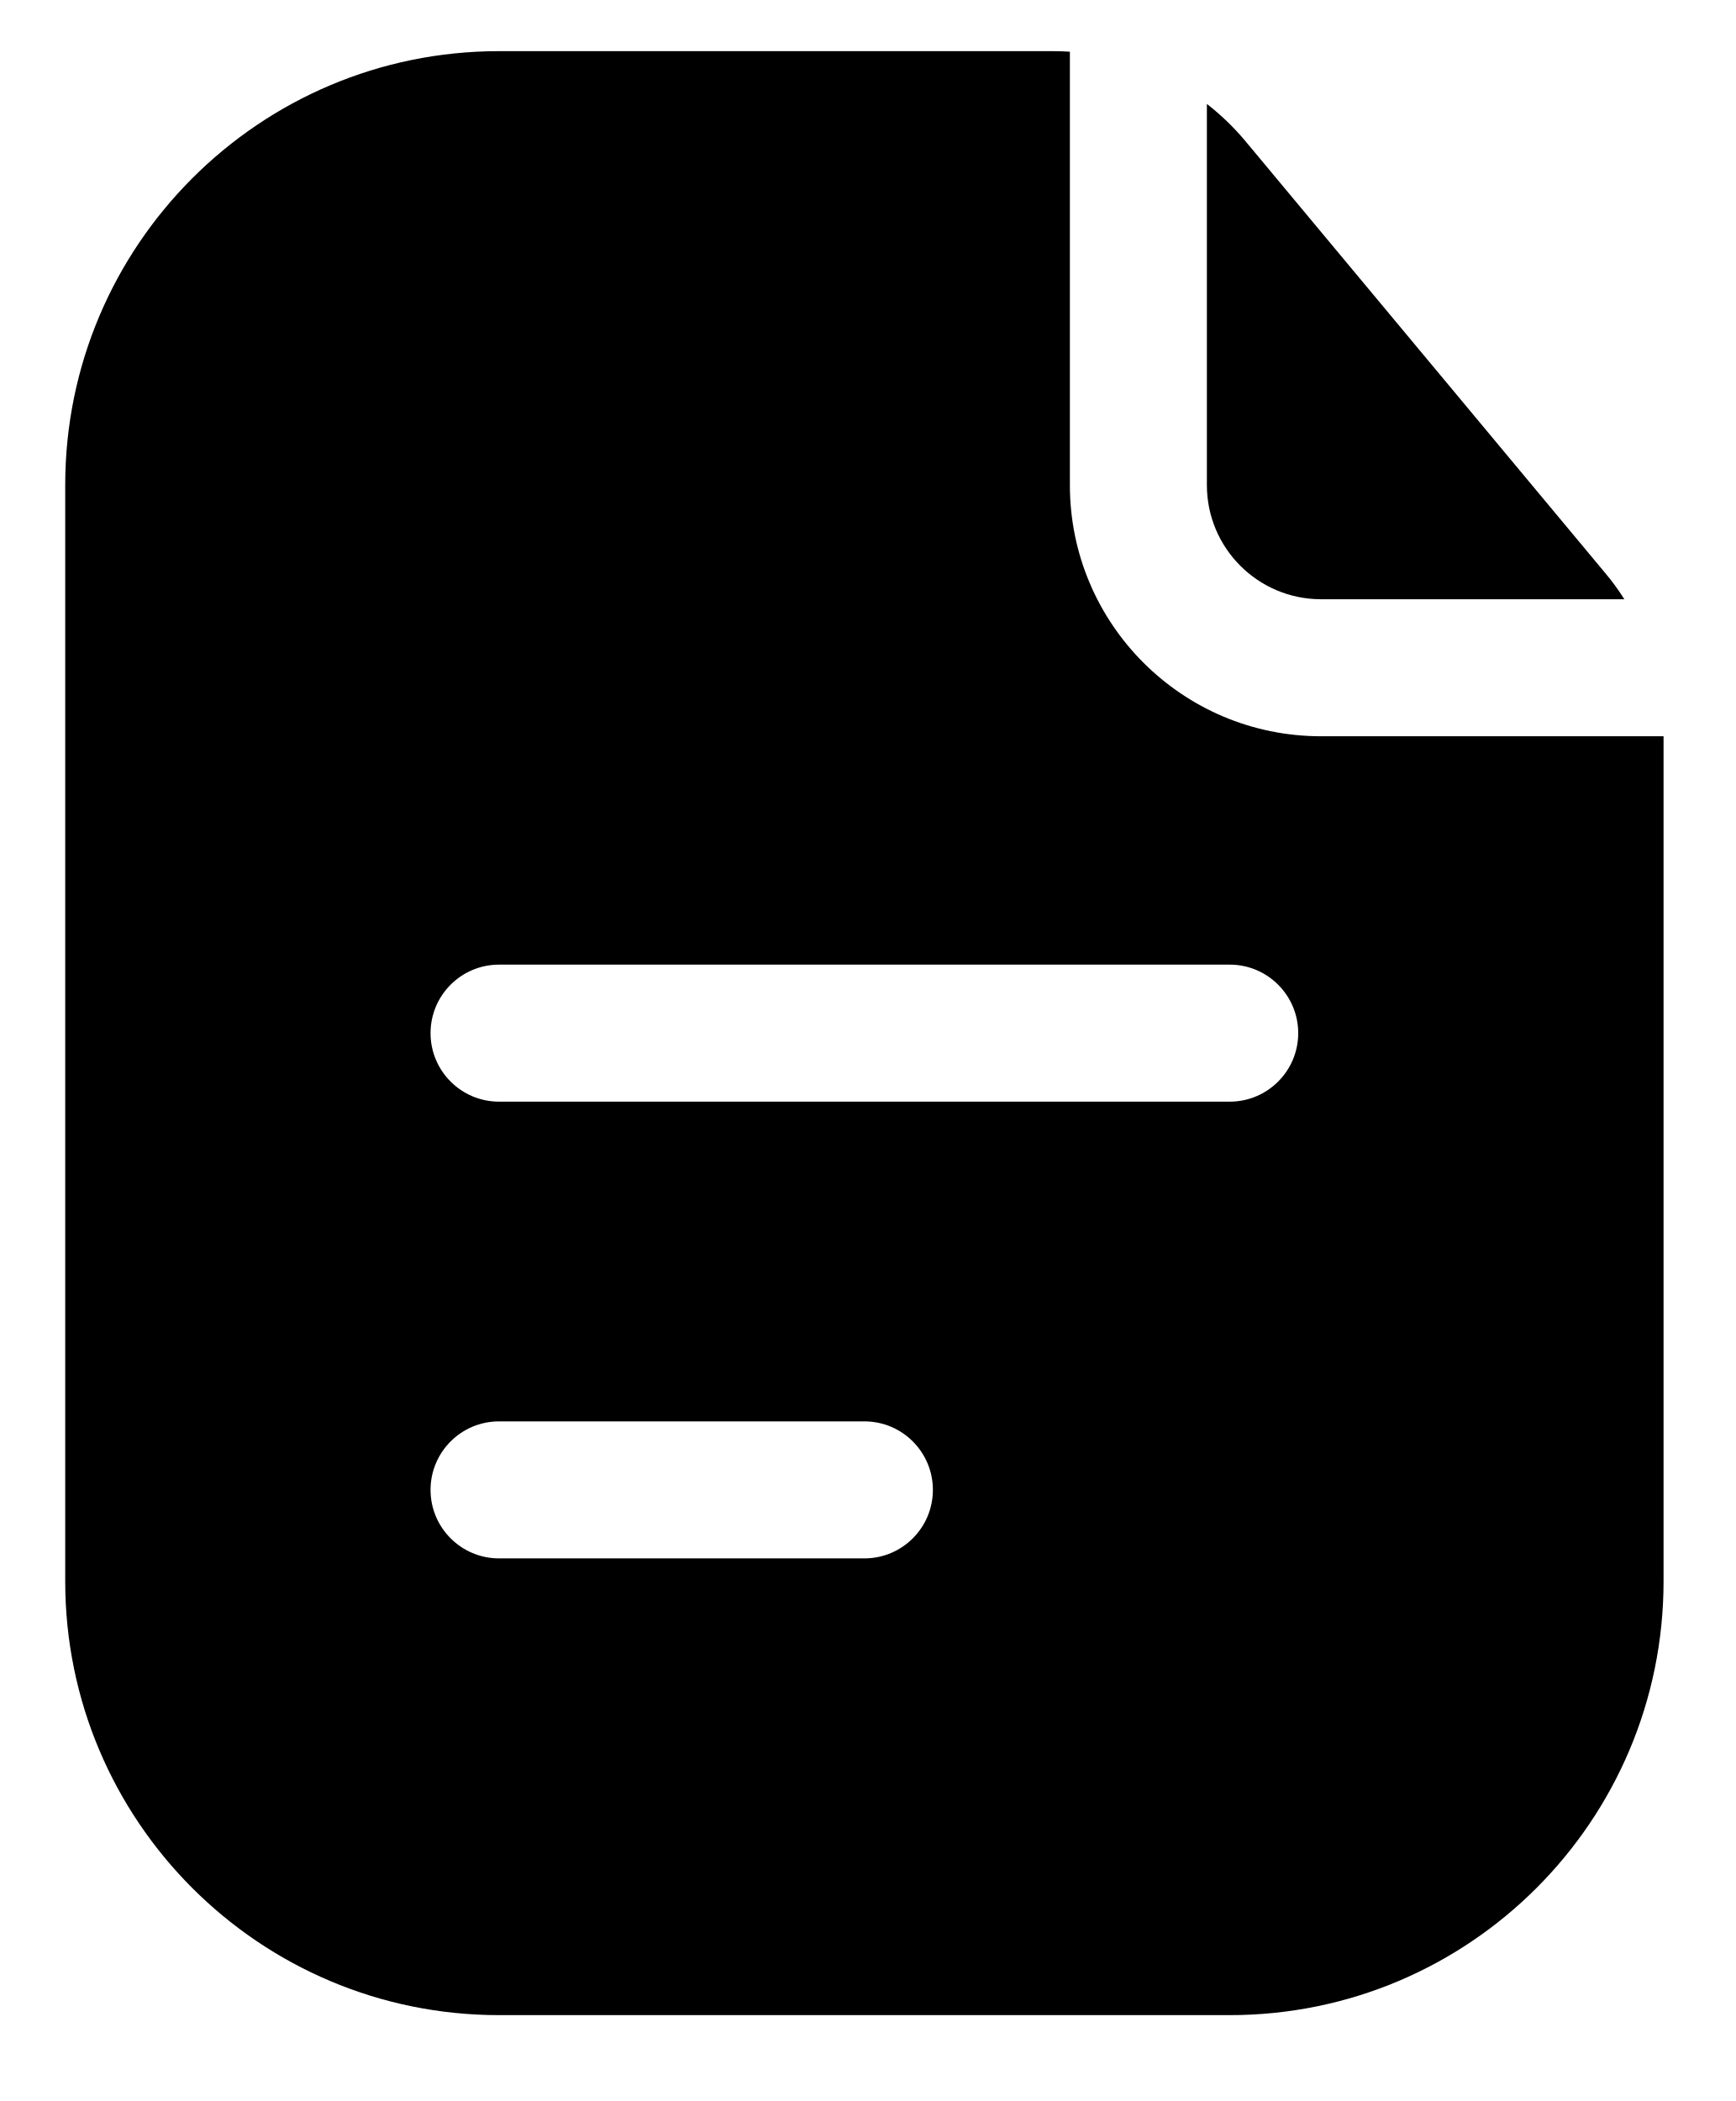
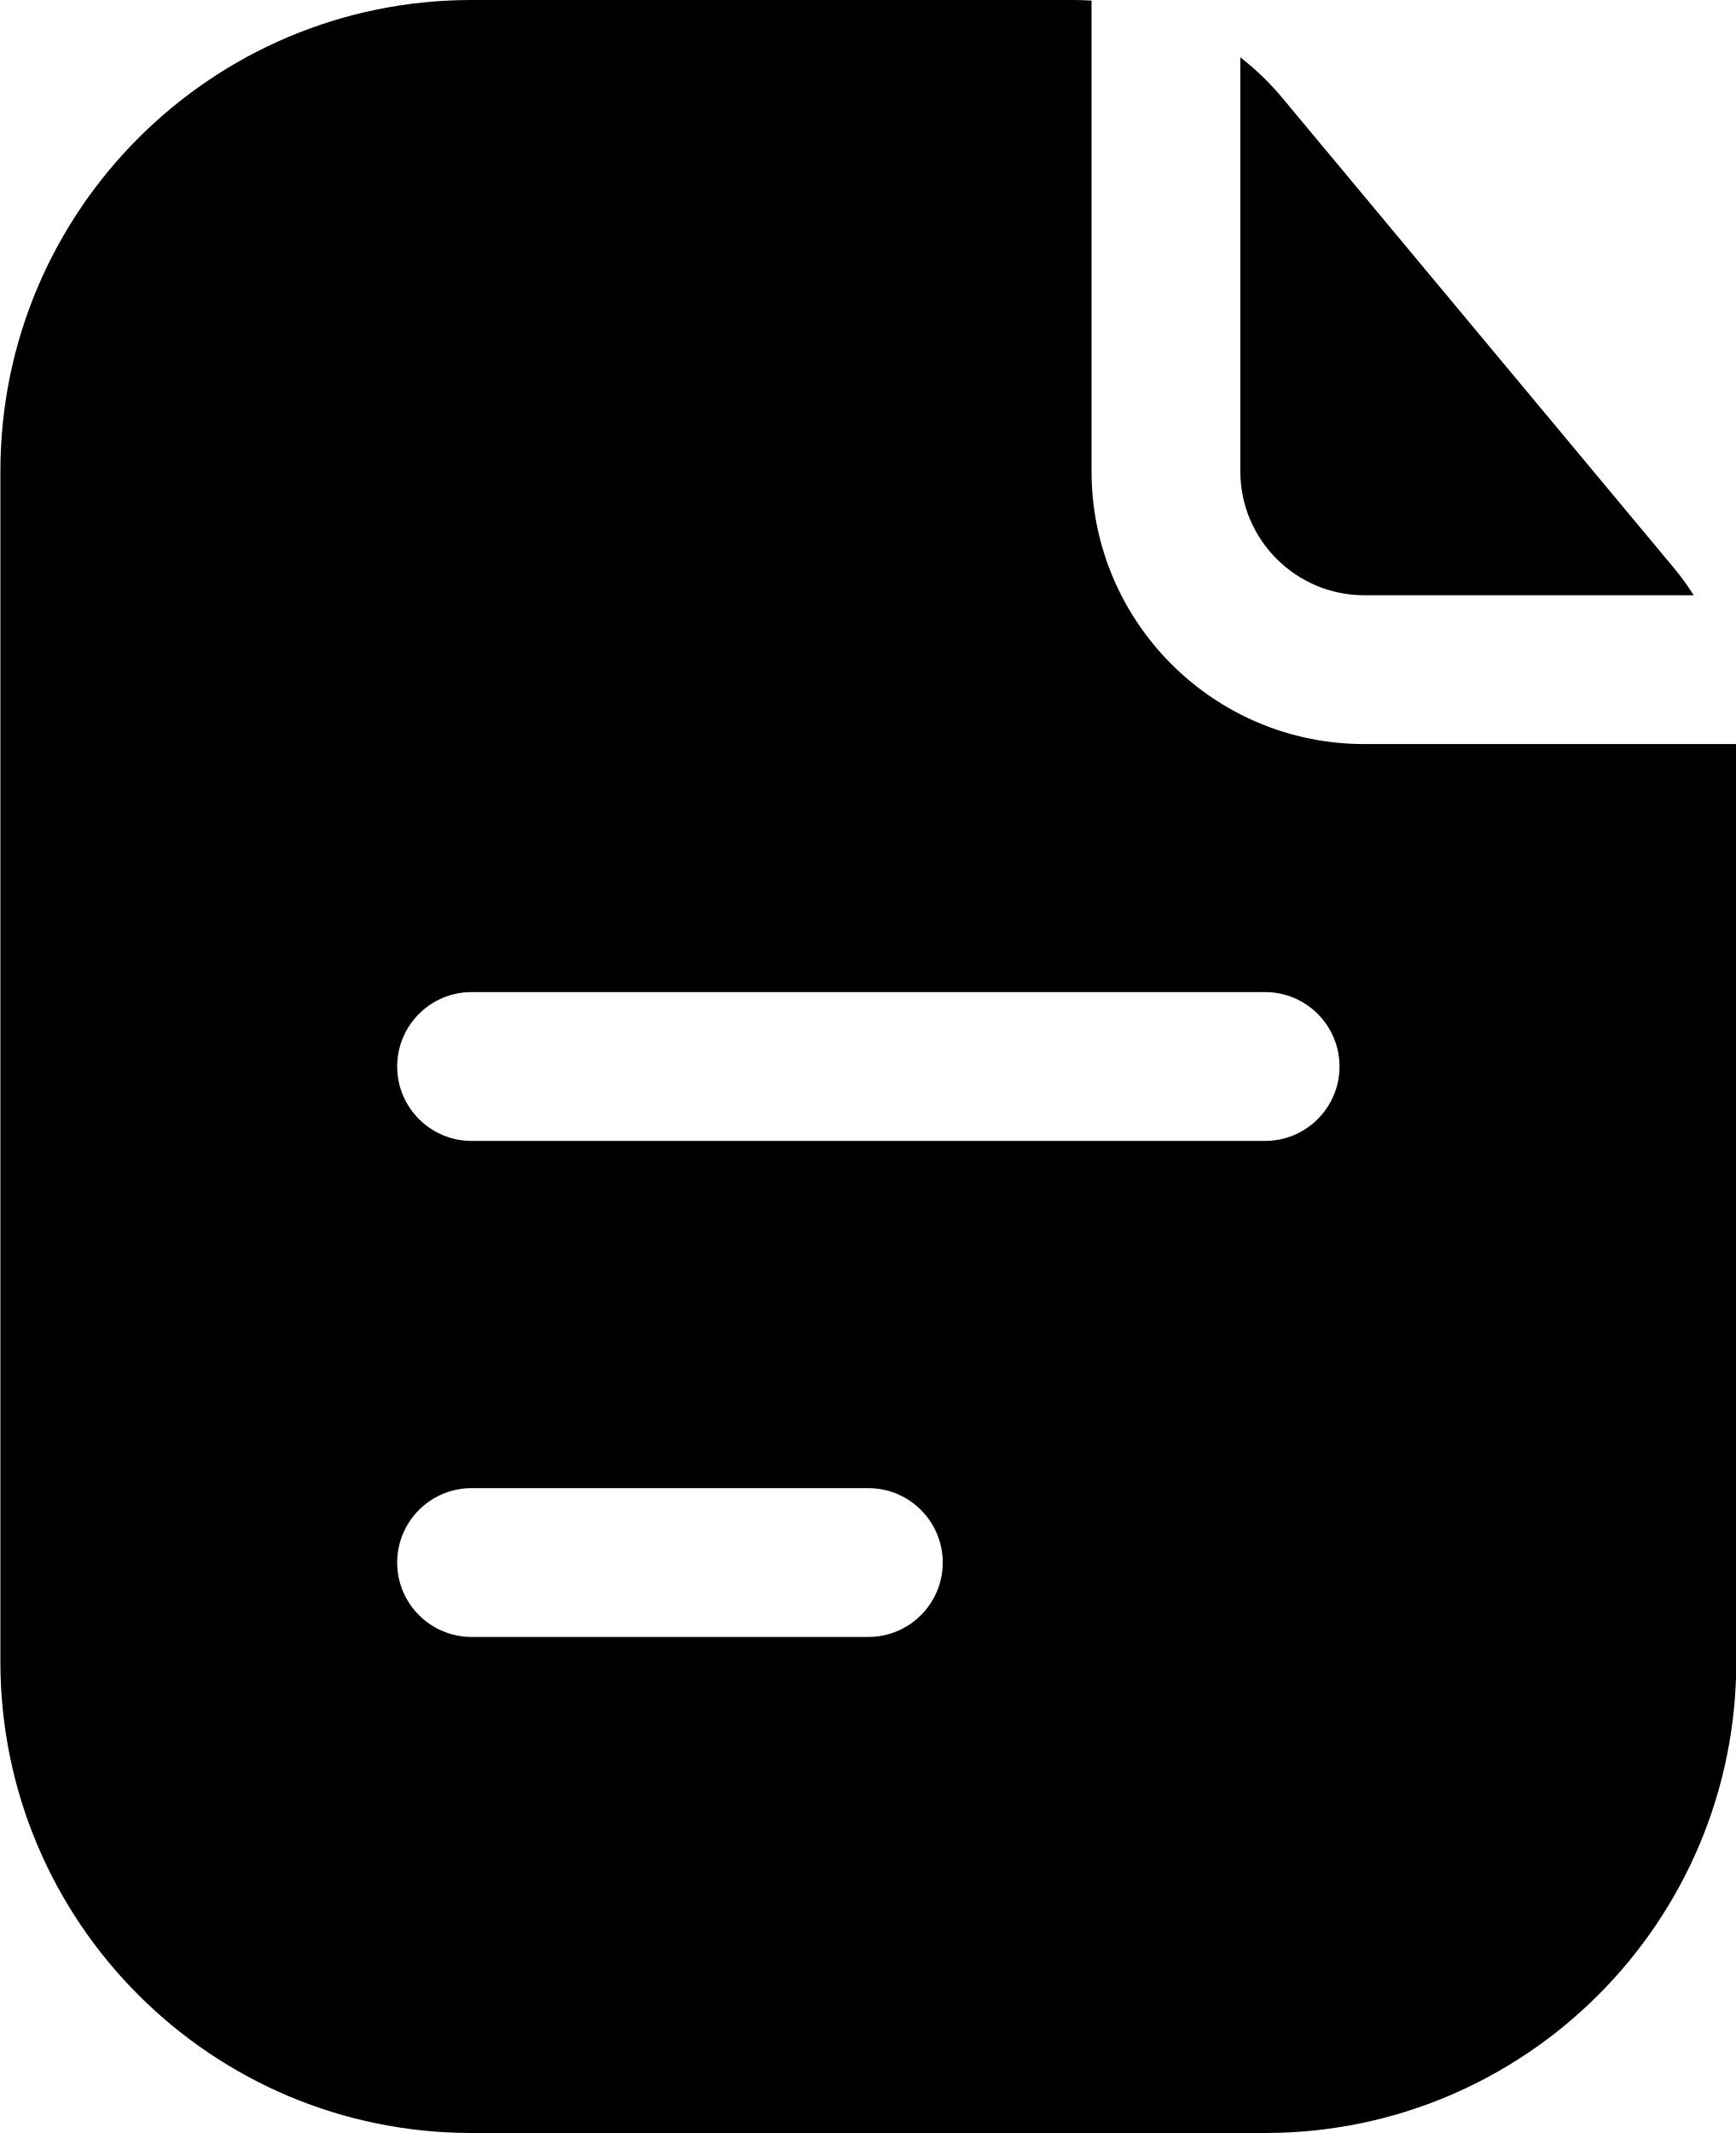
- <svg xmlns="http://www.w3.org/2000/svg" width="19" height="23" viewBox="0 0 19 23">
+ <svg xmlns="http://www.w3.org/2000/svg" viewBox="0.71 0.56 17.5 21.5">
  <path fill-rule="evenodd" clip-rule="evenodd" d="M11.714 0.566C11.652 0.562 11.59 0.56 11.527 0.56H5.464C2.841 0.56 0.714 2.687 0.714 5.31V17.31C0.714 19.933 2.841 22.06 5.464 22.06H13.464C16.087 22.06 18.214 19.933 18.214 17.31V8.06H14.464C12.945 8.06 11.714 6.829 11.714 5.31V0.566ZM4.714 11.31C4.714 10.896 5.05 10.56 5.464 10.56H13.464C13.878 10.56 14.214 10.896 14.214 11.31C14.214 11.724 13.878 12.06 13.464 12.06H5.464C5.05 12.06 4.714 11.724 4.714 11.31ZM5.464 15.56C5.05 15.56 4.714 15.896 4.714 16.31C4.714 16.724 5.05 17.06 5.464 17.06H9.464C9.878 17.06 10.214 16.724 10.214 16.31C10.214 15.896 9.878 15.56 9.464 15.56H5.464Z" />
  <path d="M17.785 6.56C17.722 6.461 17.653 6.365 17.576 6.274L13.64 1.55C13.512 1.396 13.369 1.258 13.214 1.138V5.31C13.214 6 13.774 6.56 14.464 6.56H17.785Z" />
</svg>
